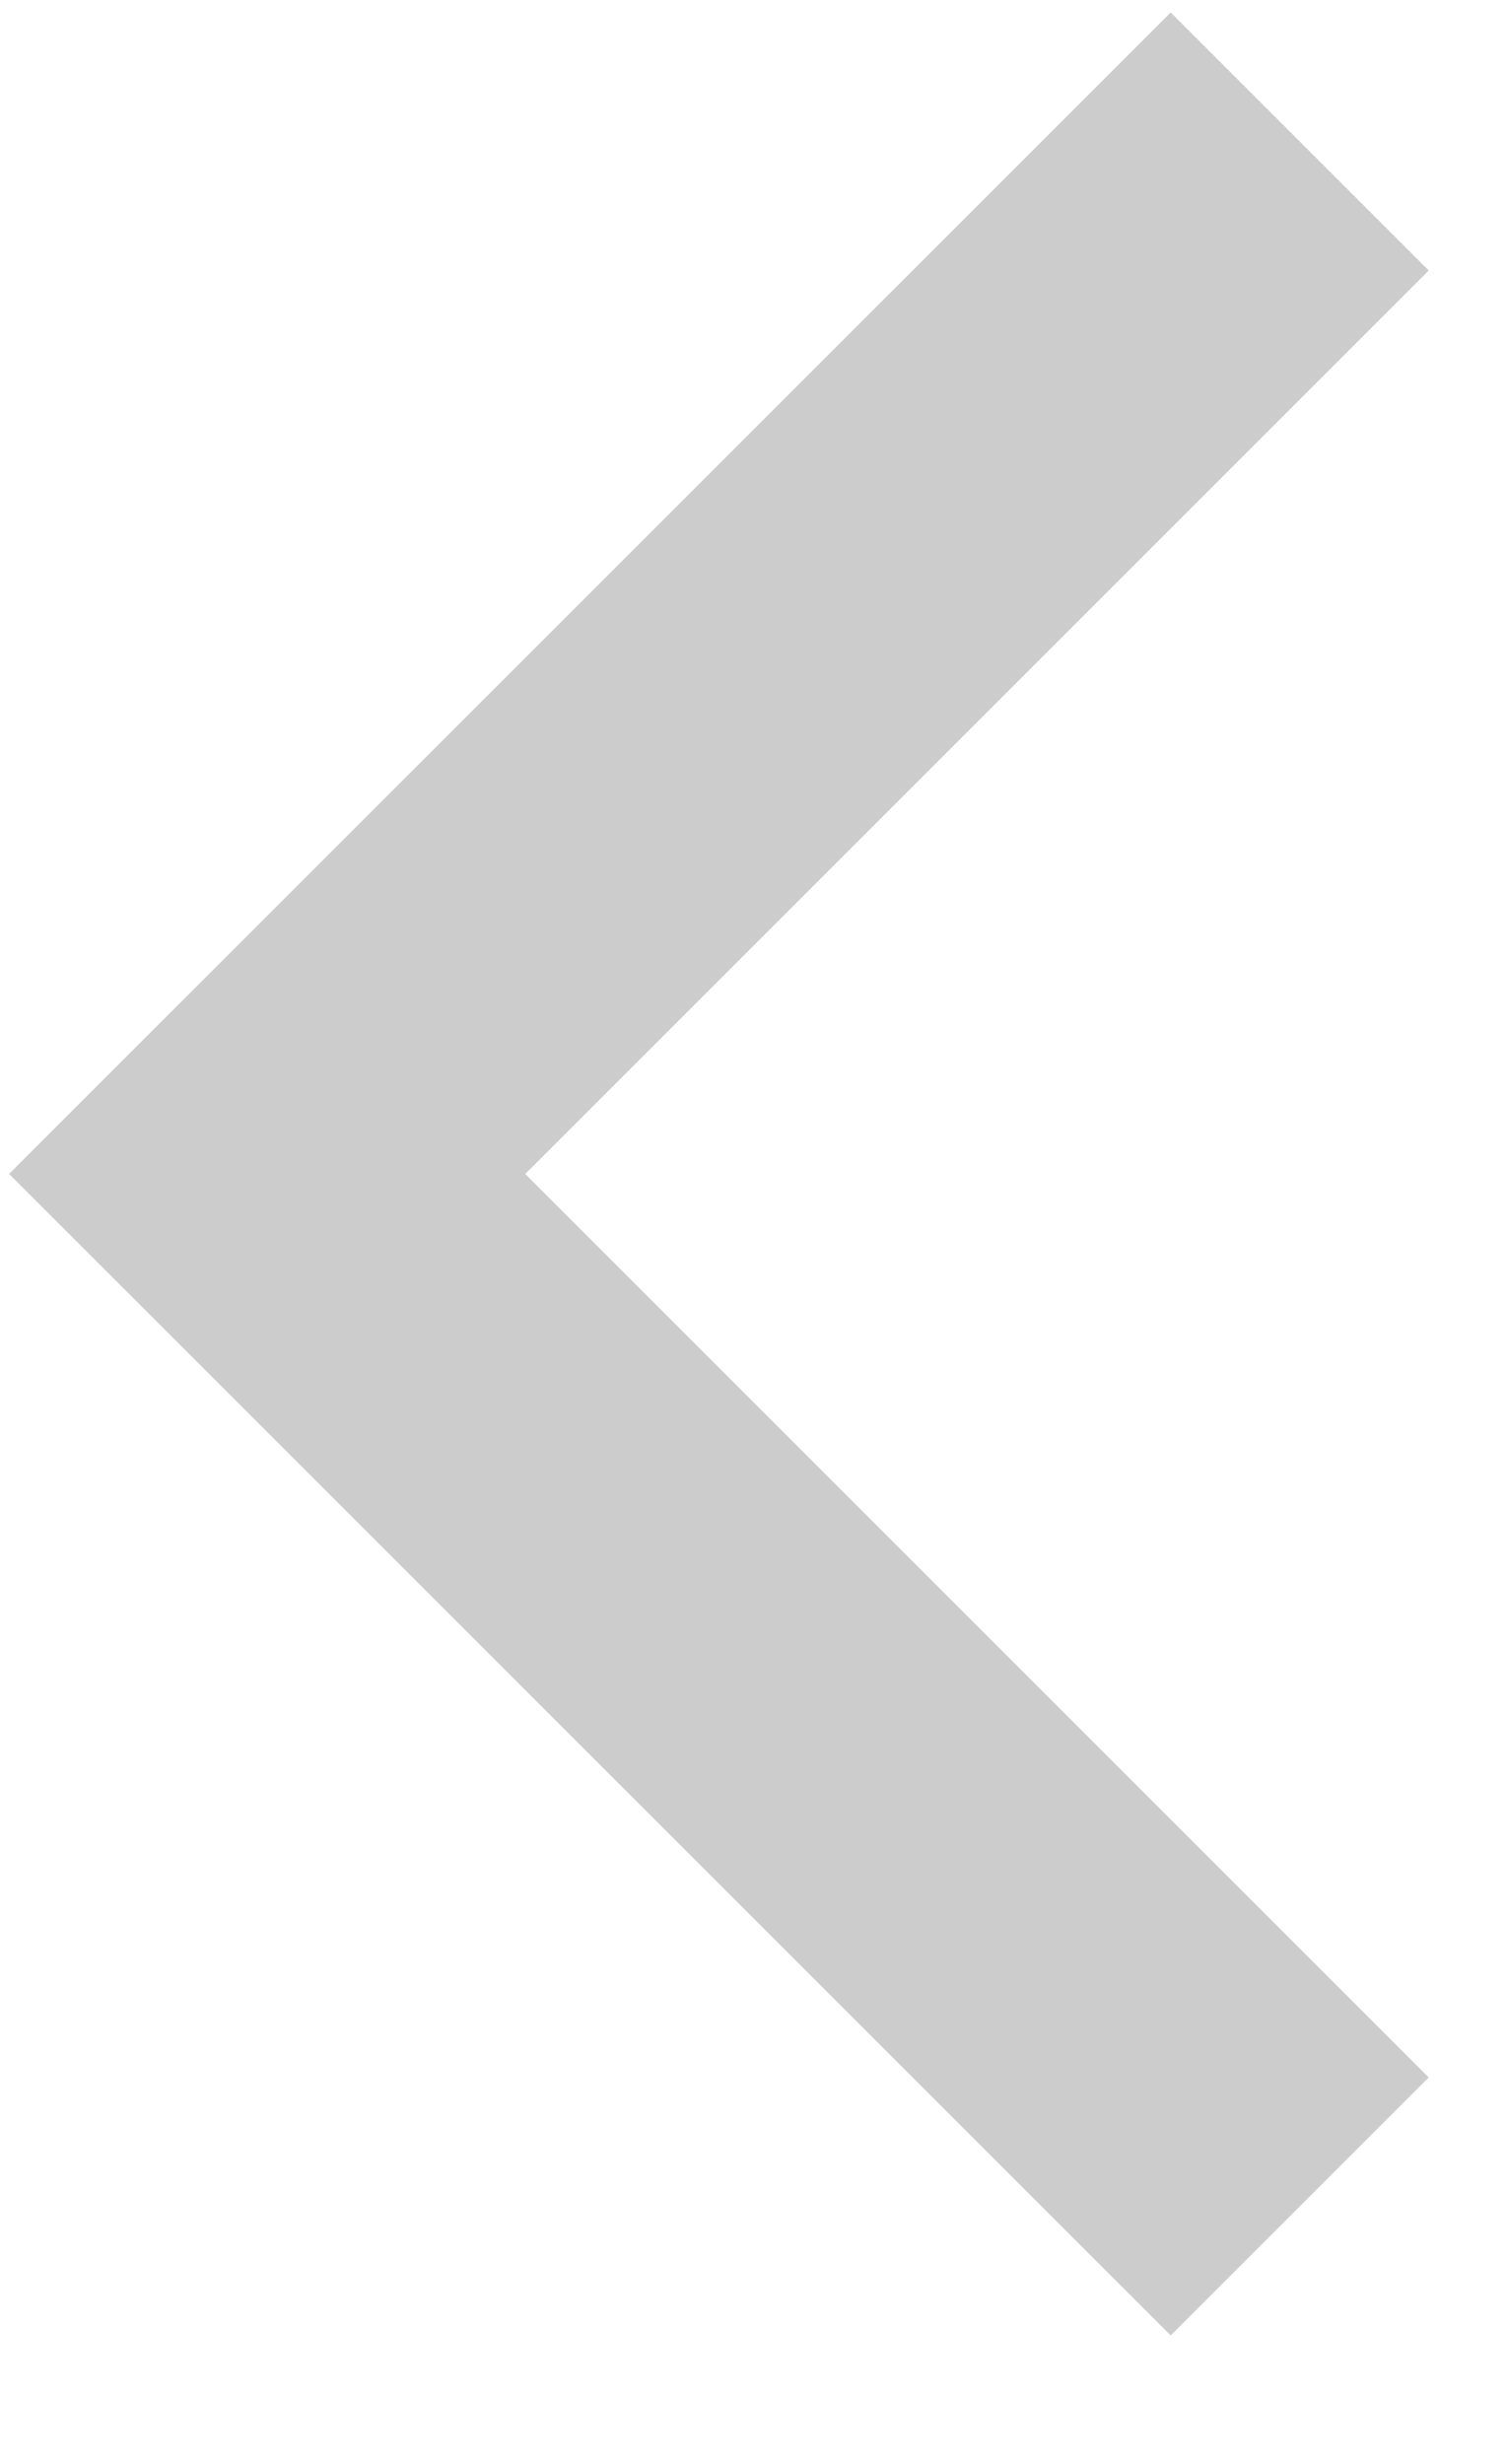
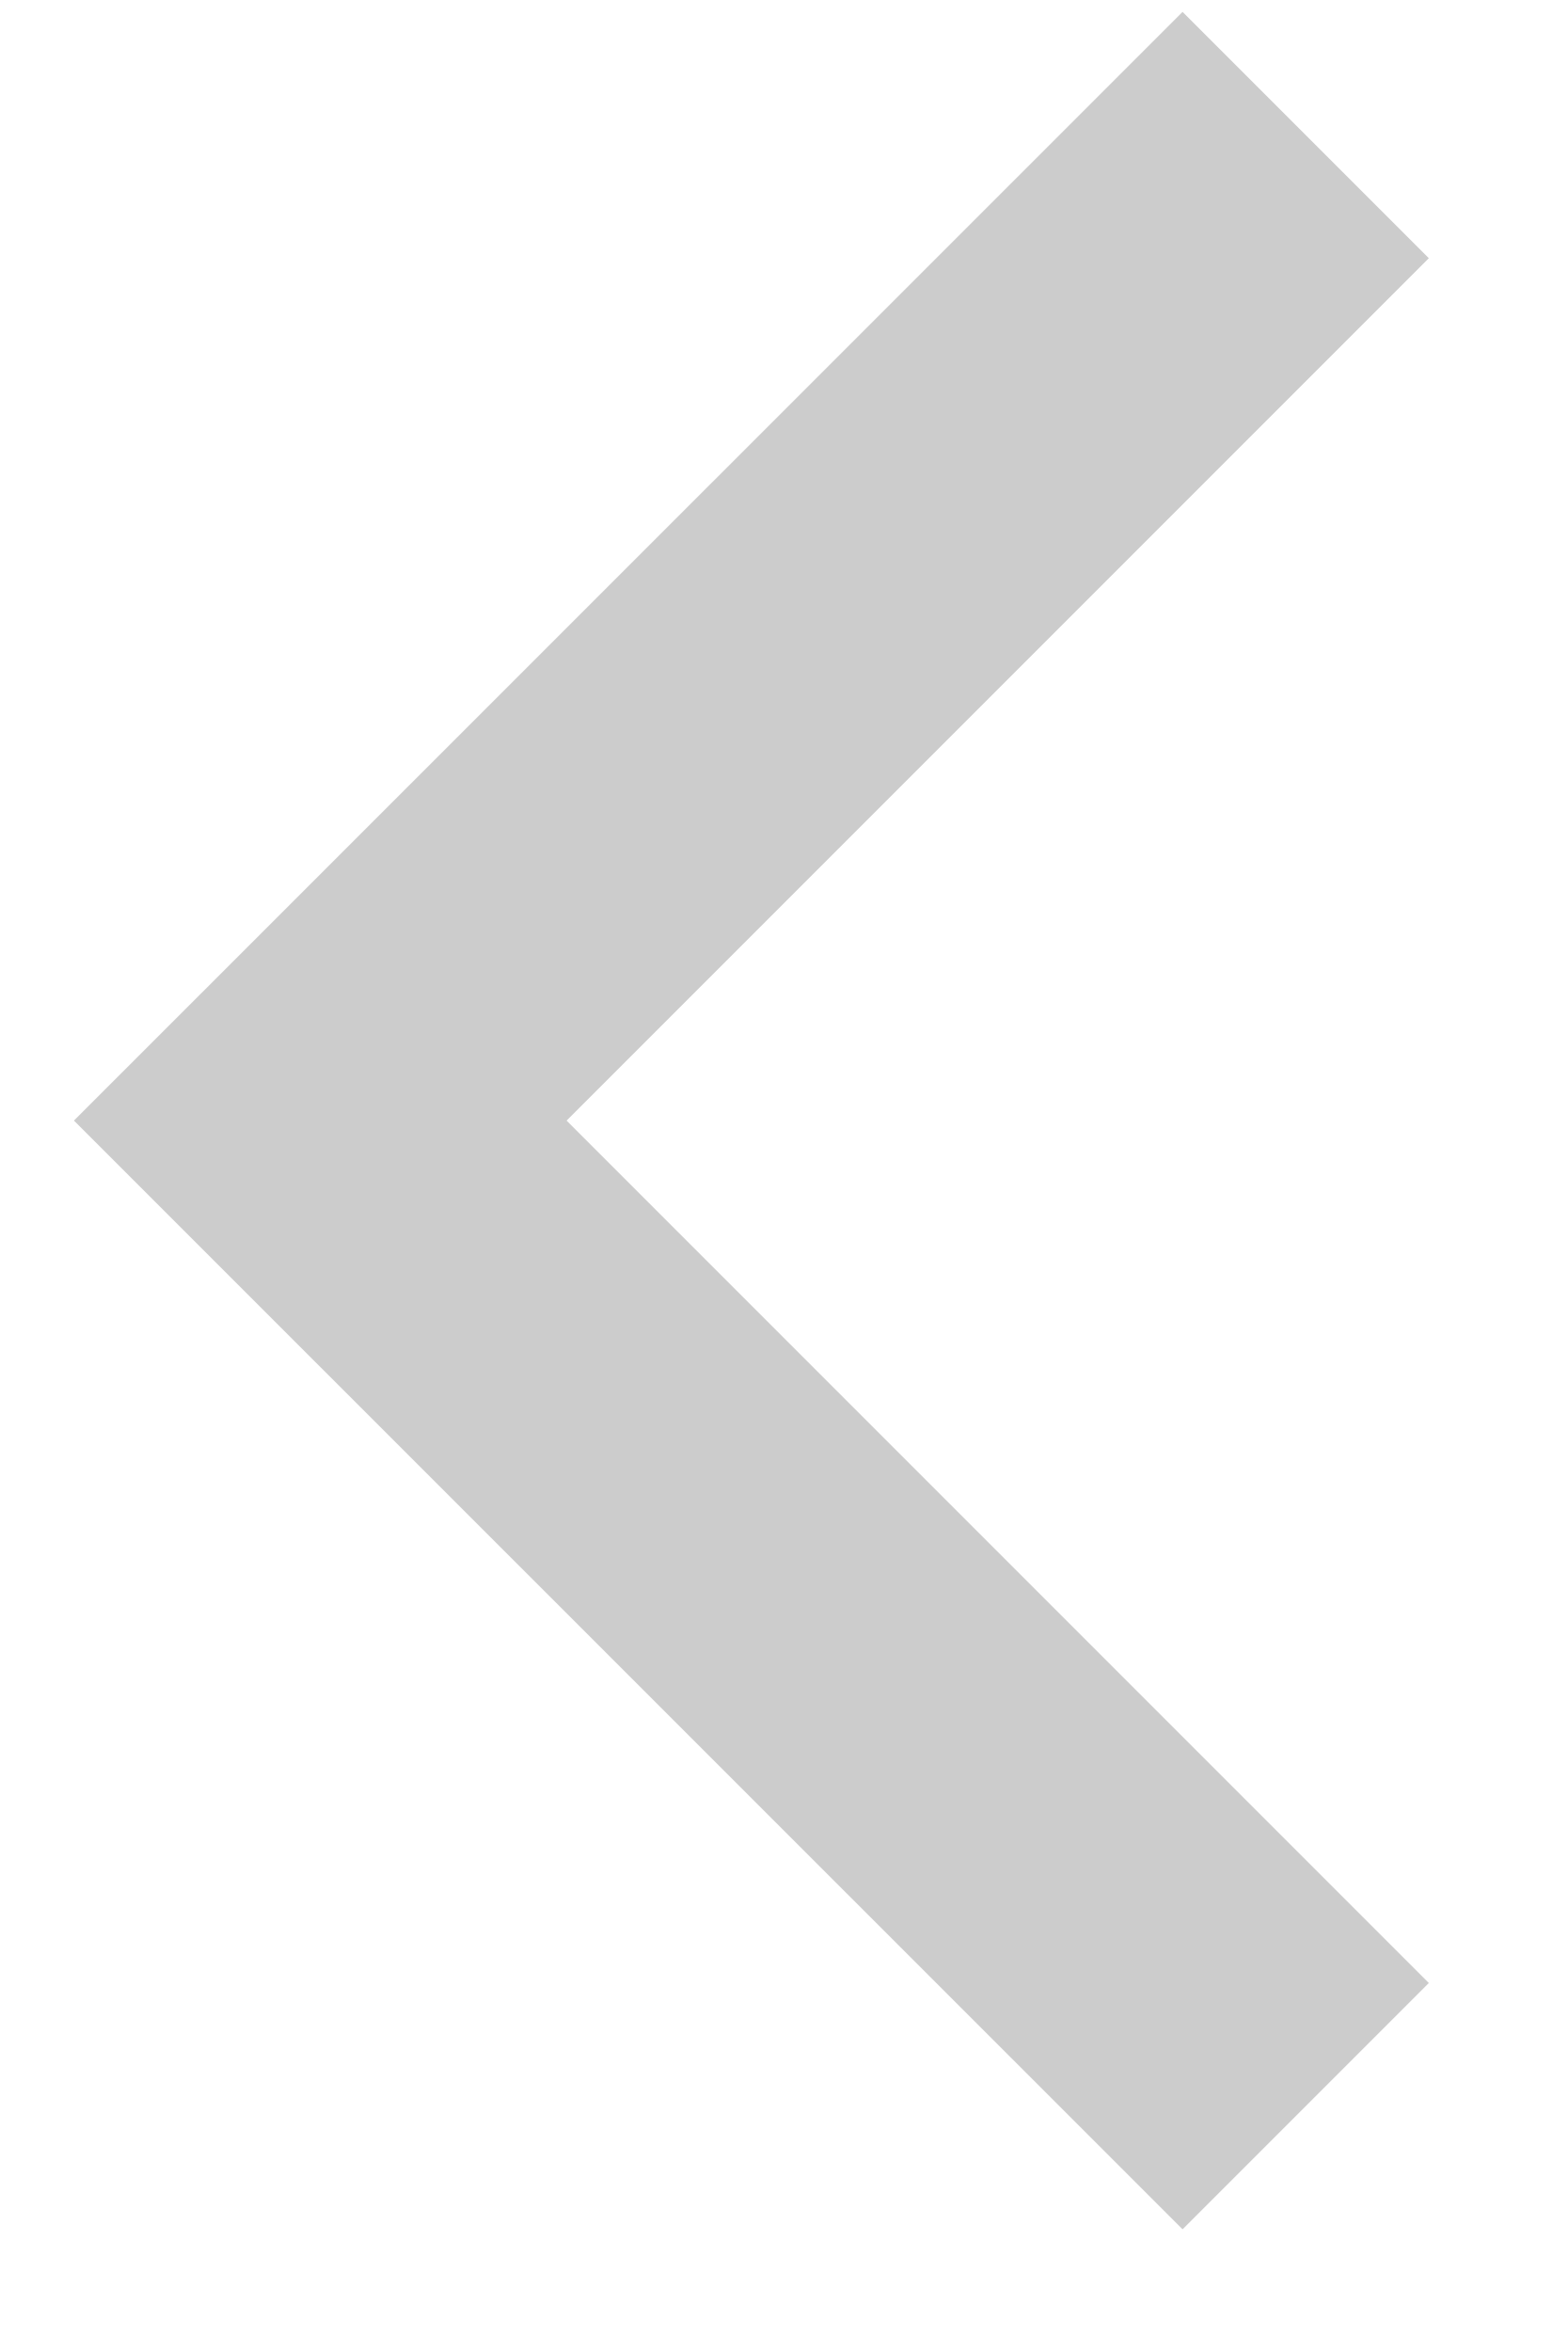
- <svg xmlns="http://www.w3.org/2000/svg" width="11" height="18" viewBox="0 0 11 18" fill="none">
+ <svg xmlns="http://www.w3.org/2000/svg" width="12" height="18" viewBox="0 0 11 18" fill="none">
  <path d="M3.837 8.576L10.437 15.176L8.552 17.061L0.066 8.576L8.552 0.091L10.437 1.976L3.837 8.576Z" fill="#CCCCCC" />
</svg>
